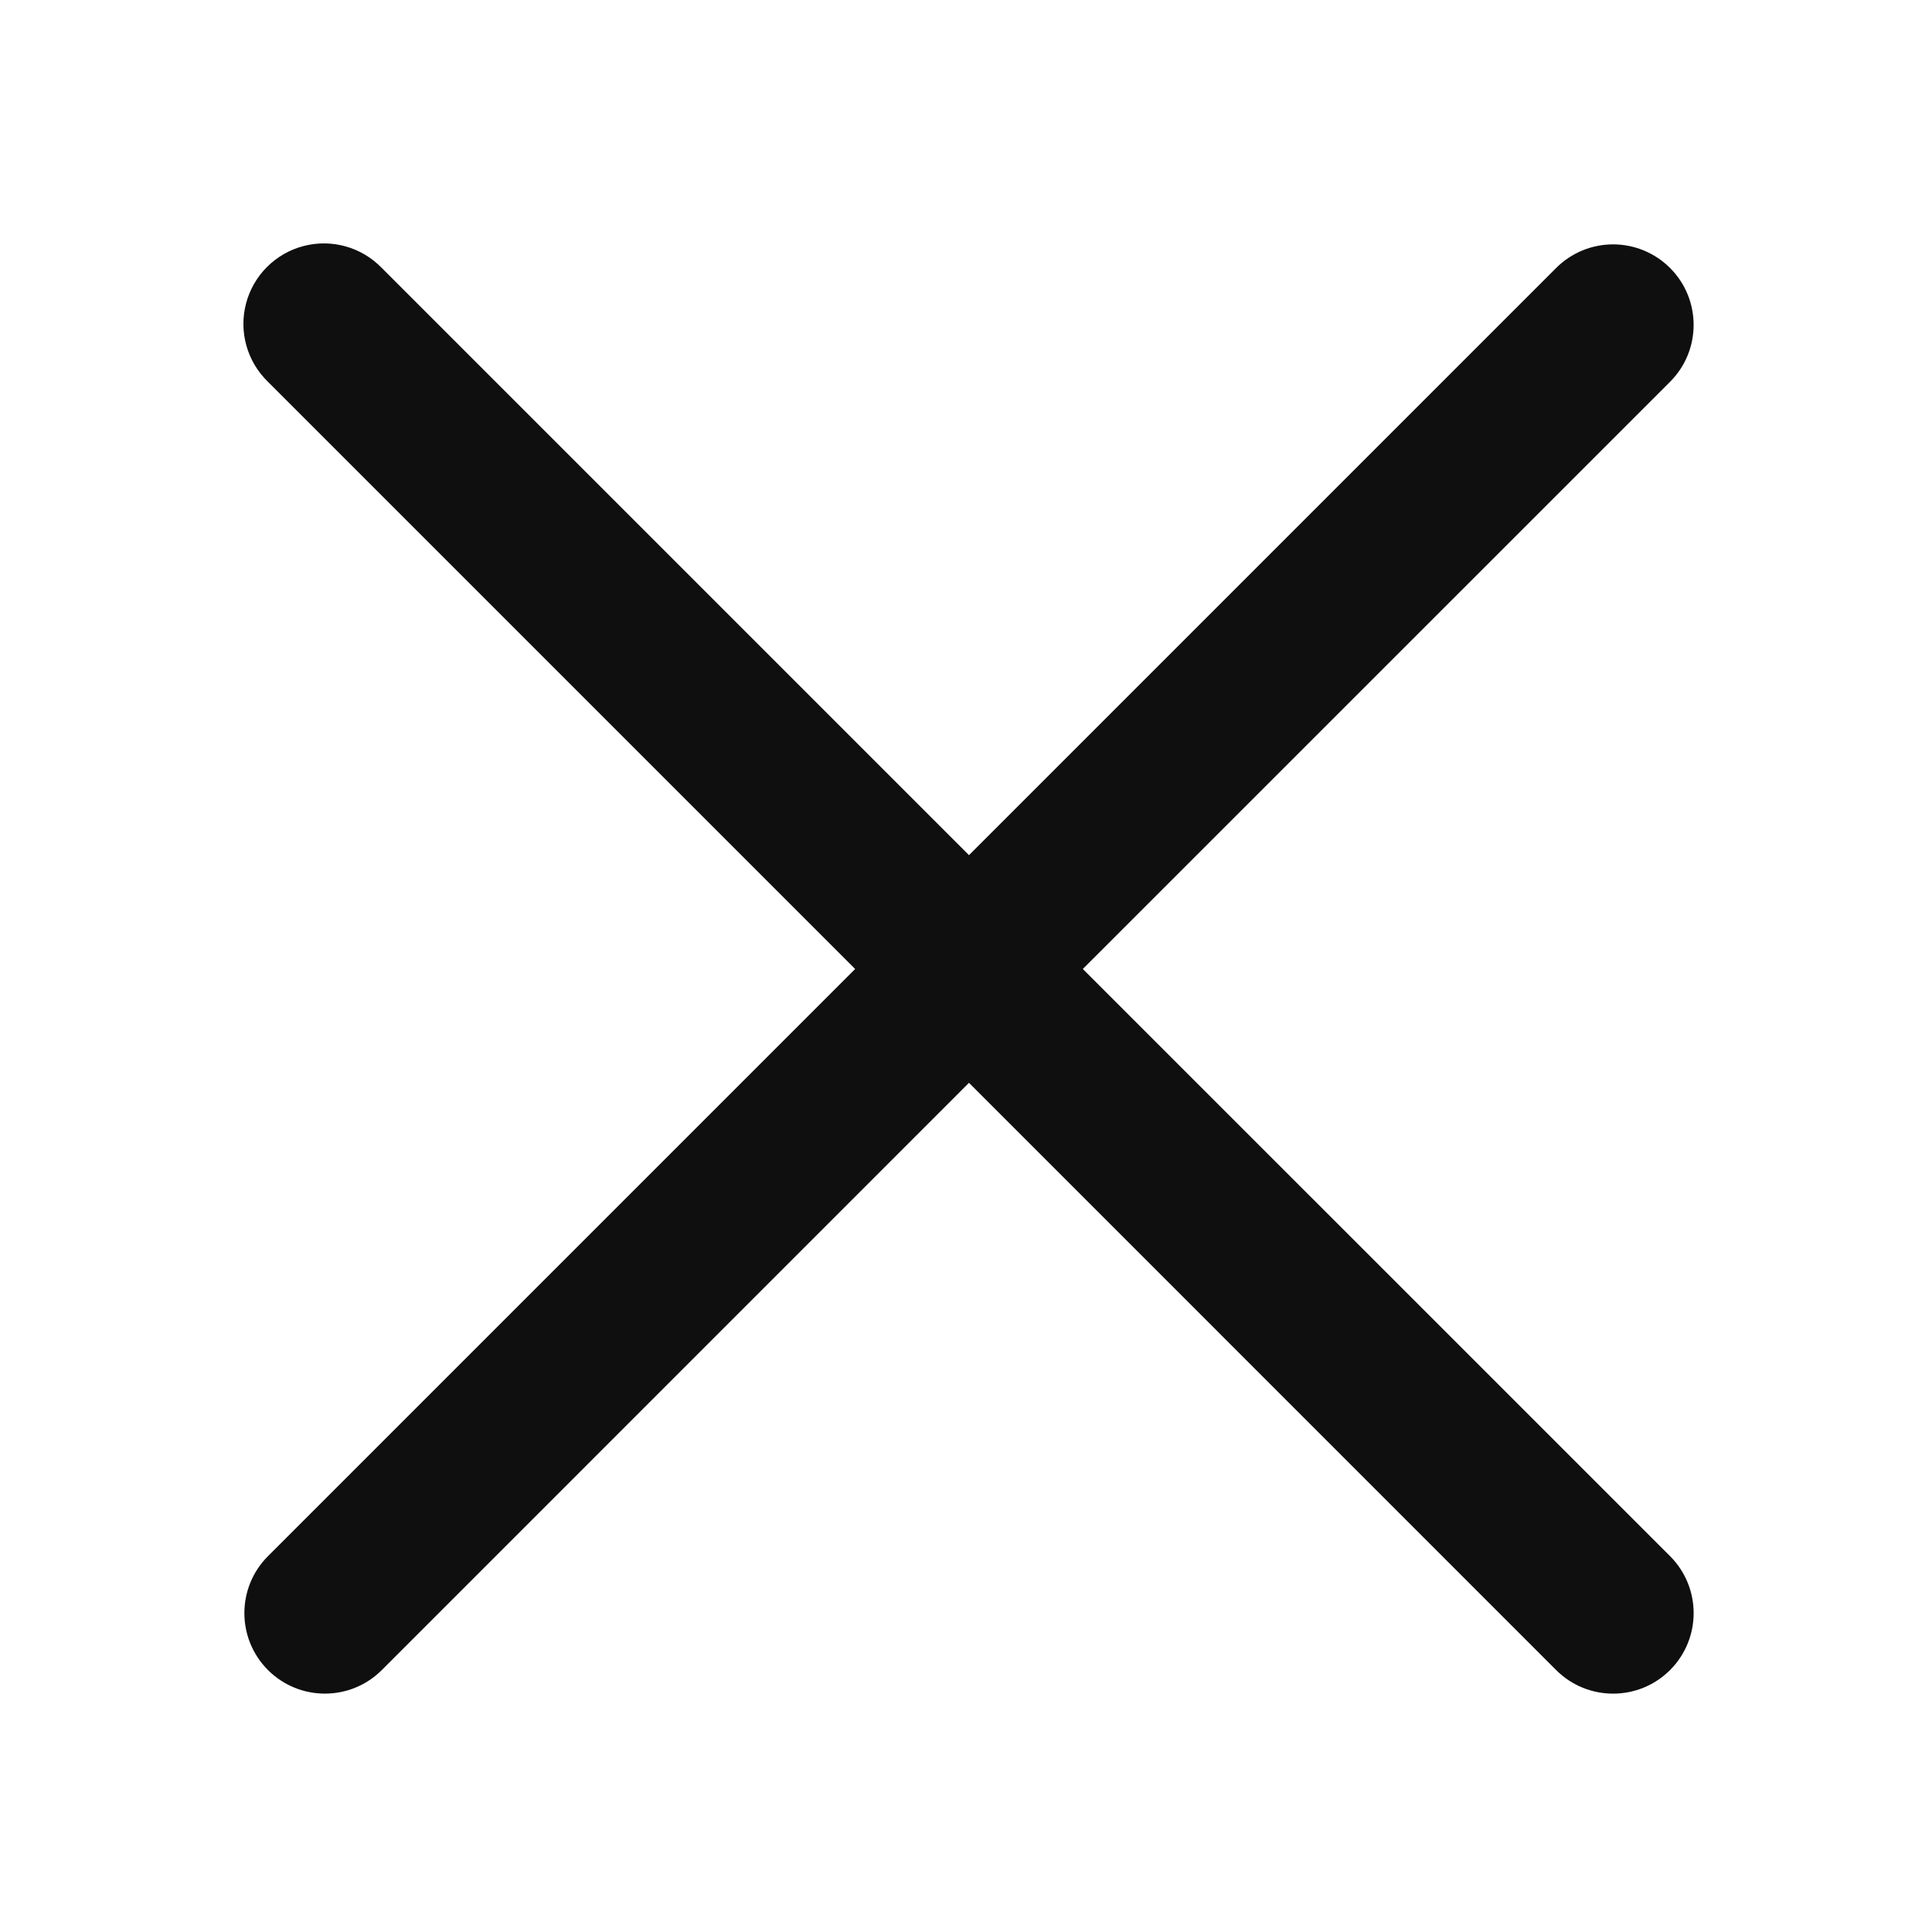
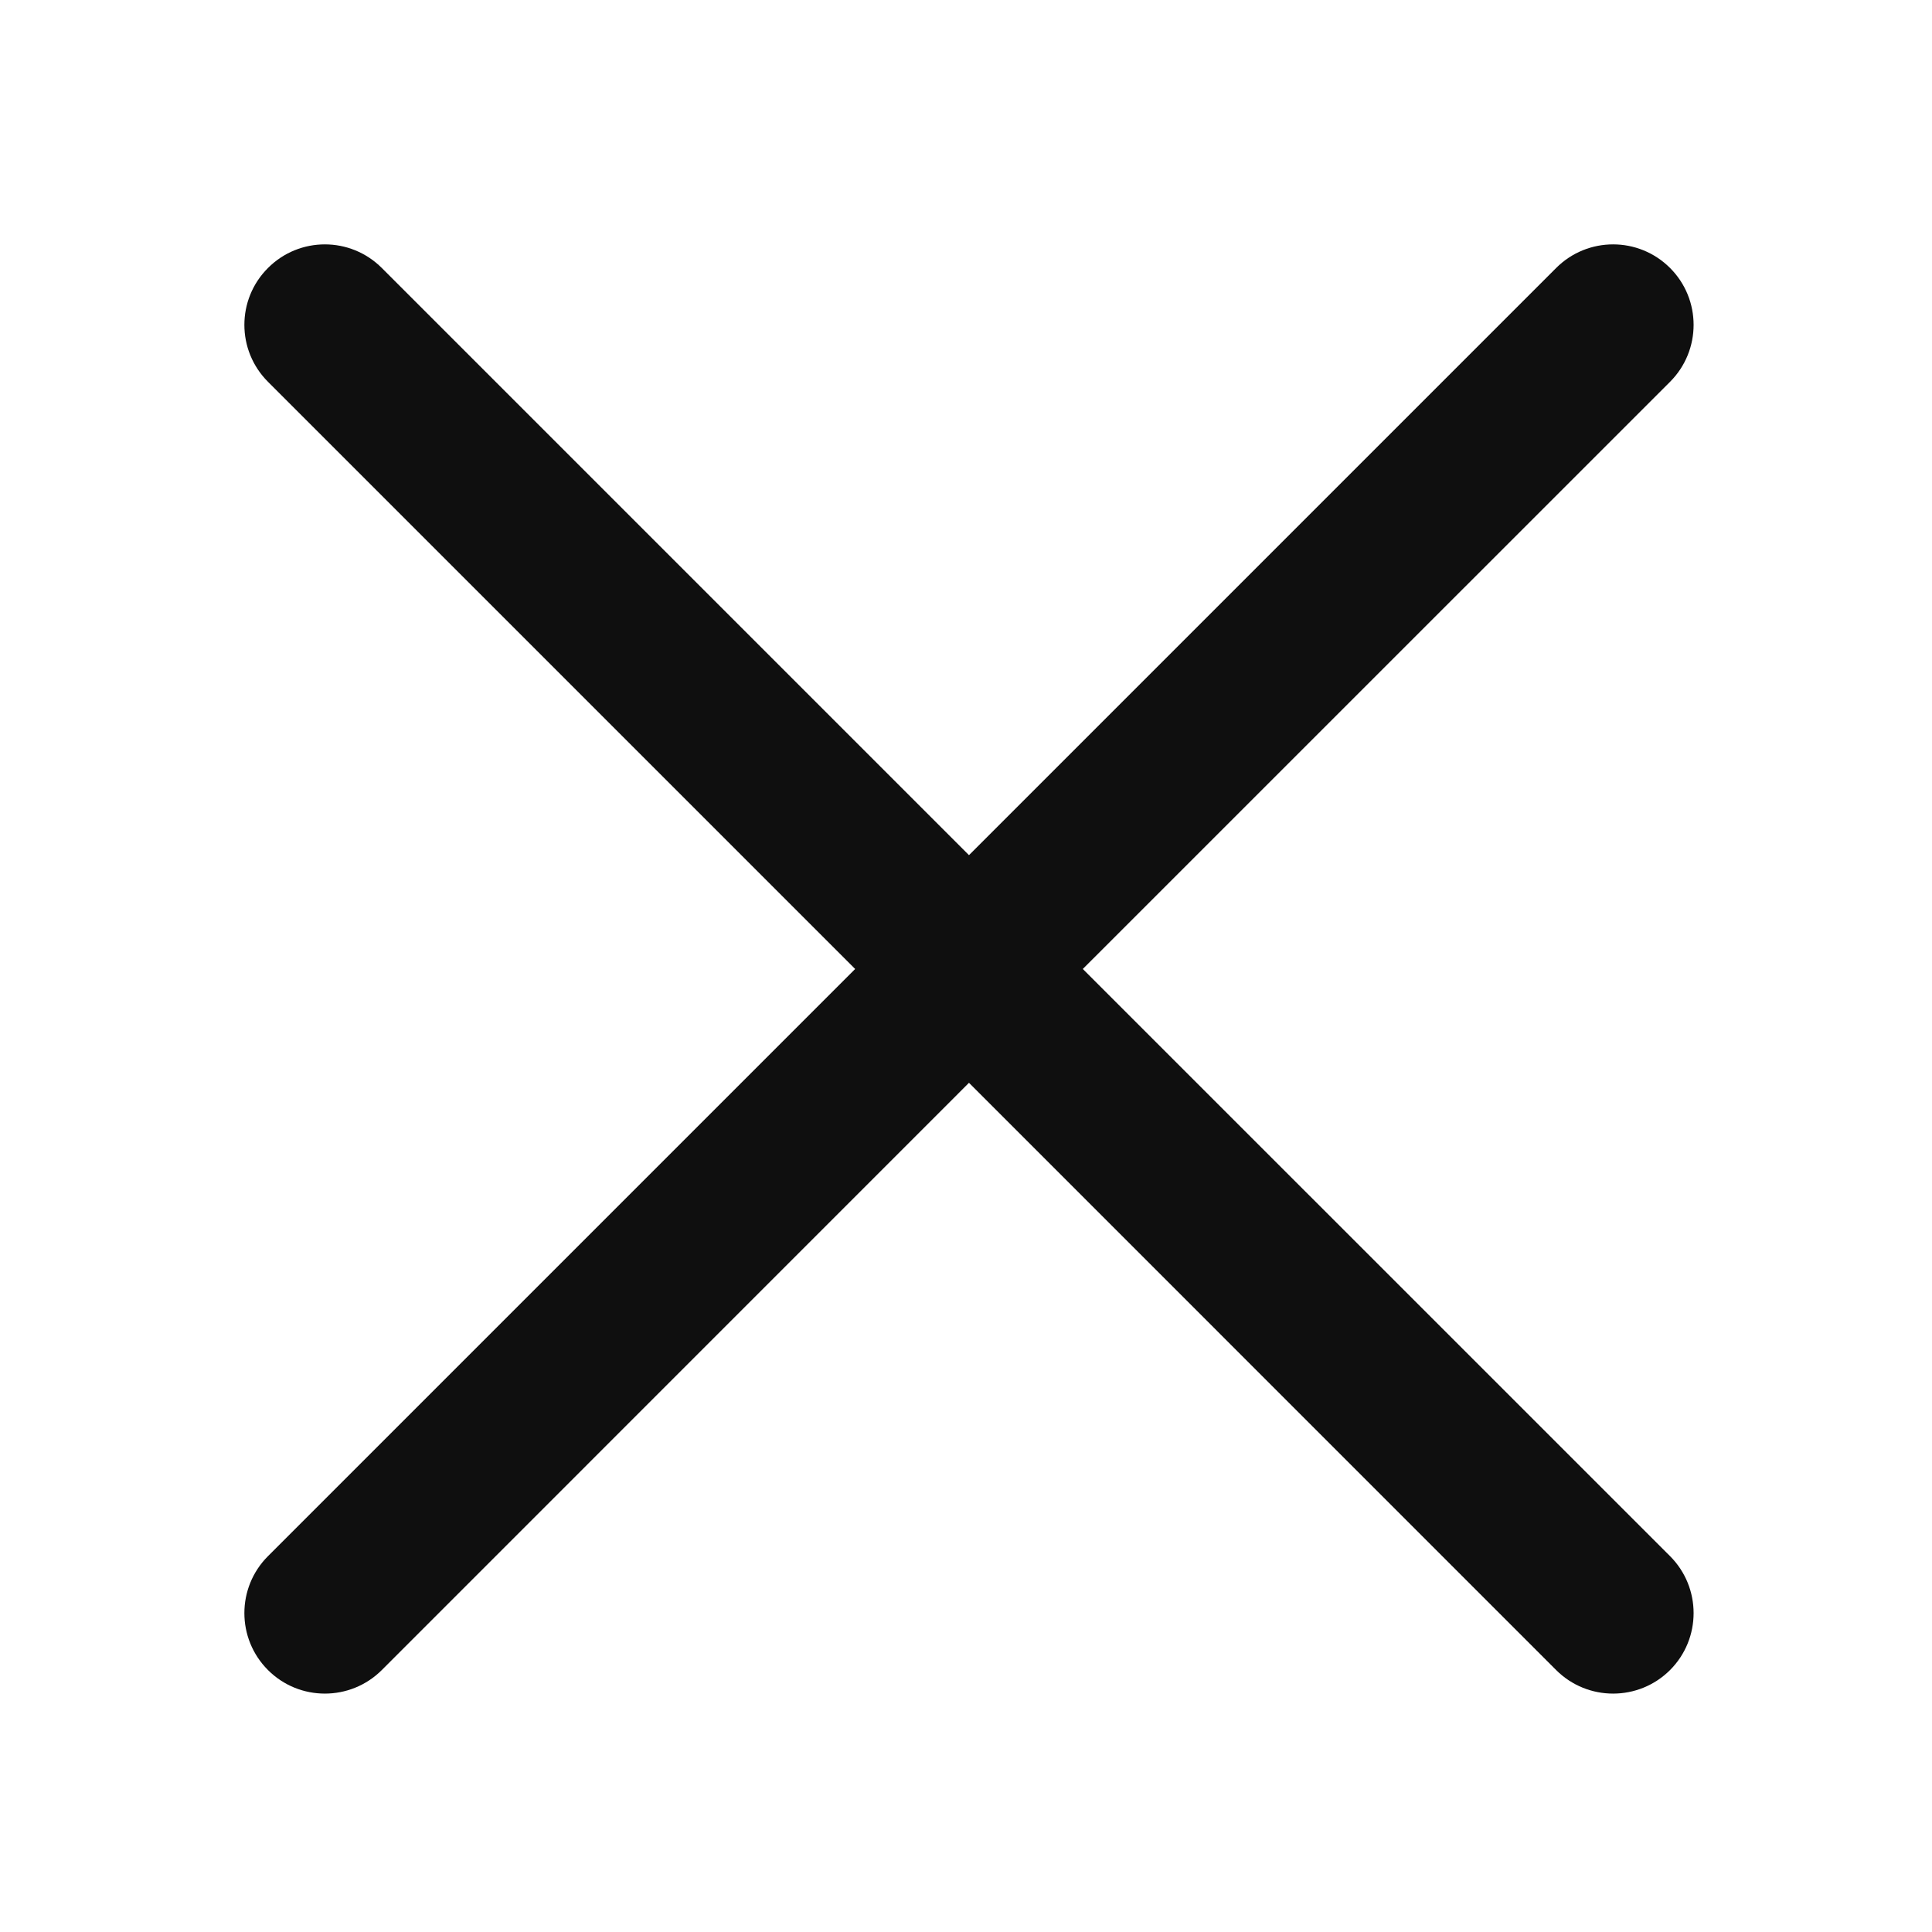
- <svg xmlns="http://www.w3.org/2000/svg" width="800" height="800" viewBox="0 0 24 24" fill="none">
-   <path d="M20.746 3.329a1 1 0 00-1.415 0l-7.294 7.294-7.294-7.294a1 1 0 10-1.414 1.414l7.294 7.294-7.294 7.294a1 1 0 001.414 1.415l7.294-7.295 7.294 7.295a1 1 0 001.415-1.415l-7.295-7.294 7.295-7.294a1 1 0 000-1.414z" fill="#0F0F0F" />
+ <svg xmlns="http://www.w3.org/2000/svg" width="800px" height="800px" viewBox="0 0 24 24" fill="none">
+   <path d="M20.746 3.329C20.355 2.938 19.722 2.938 19.331 3.329L12.037 10.623L4.743 3.329C4.352 2.938 3.719 2.938 3.329 3.329C2.938 3.719 2.938 4.352 3.329 4.743L10.623 12.037L3.329 19.331C2.938 19.722 2.938 20.355 3.329 20.746C3.719 21.136 4.352 21.136 4.743 20.746L12.037 13.451L19.331 20.746C19.722 21.136 20.355 21.136 20.746 20.746C21.136 20.355 21.136 19.722 20.746 19.331L13.451 12.037L20.746 4.743C21.136 4.352 21.136 3.719 20.746 3.329Z" fill="#0F0F0F" />
</svg>
